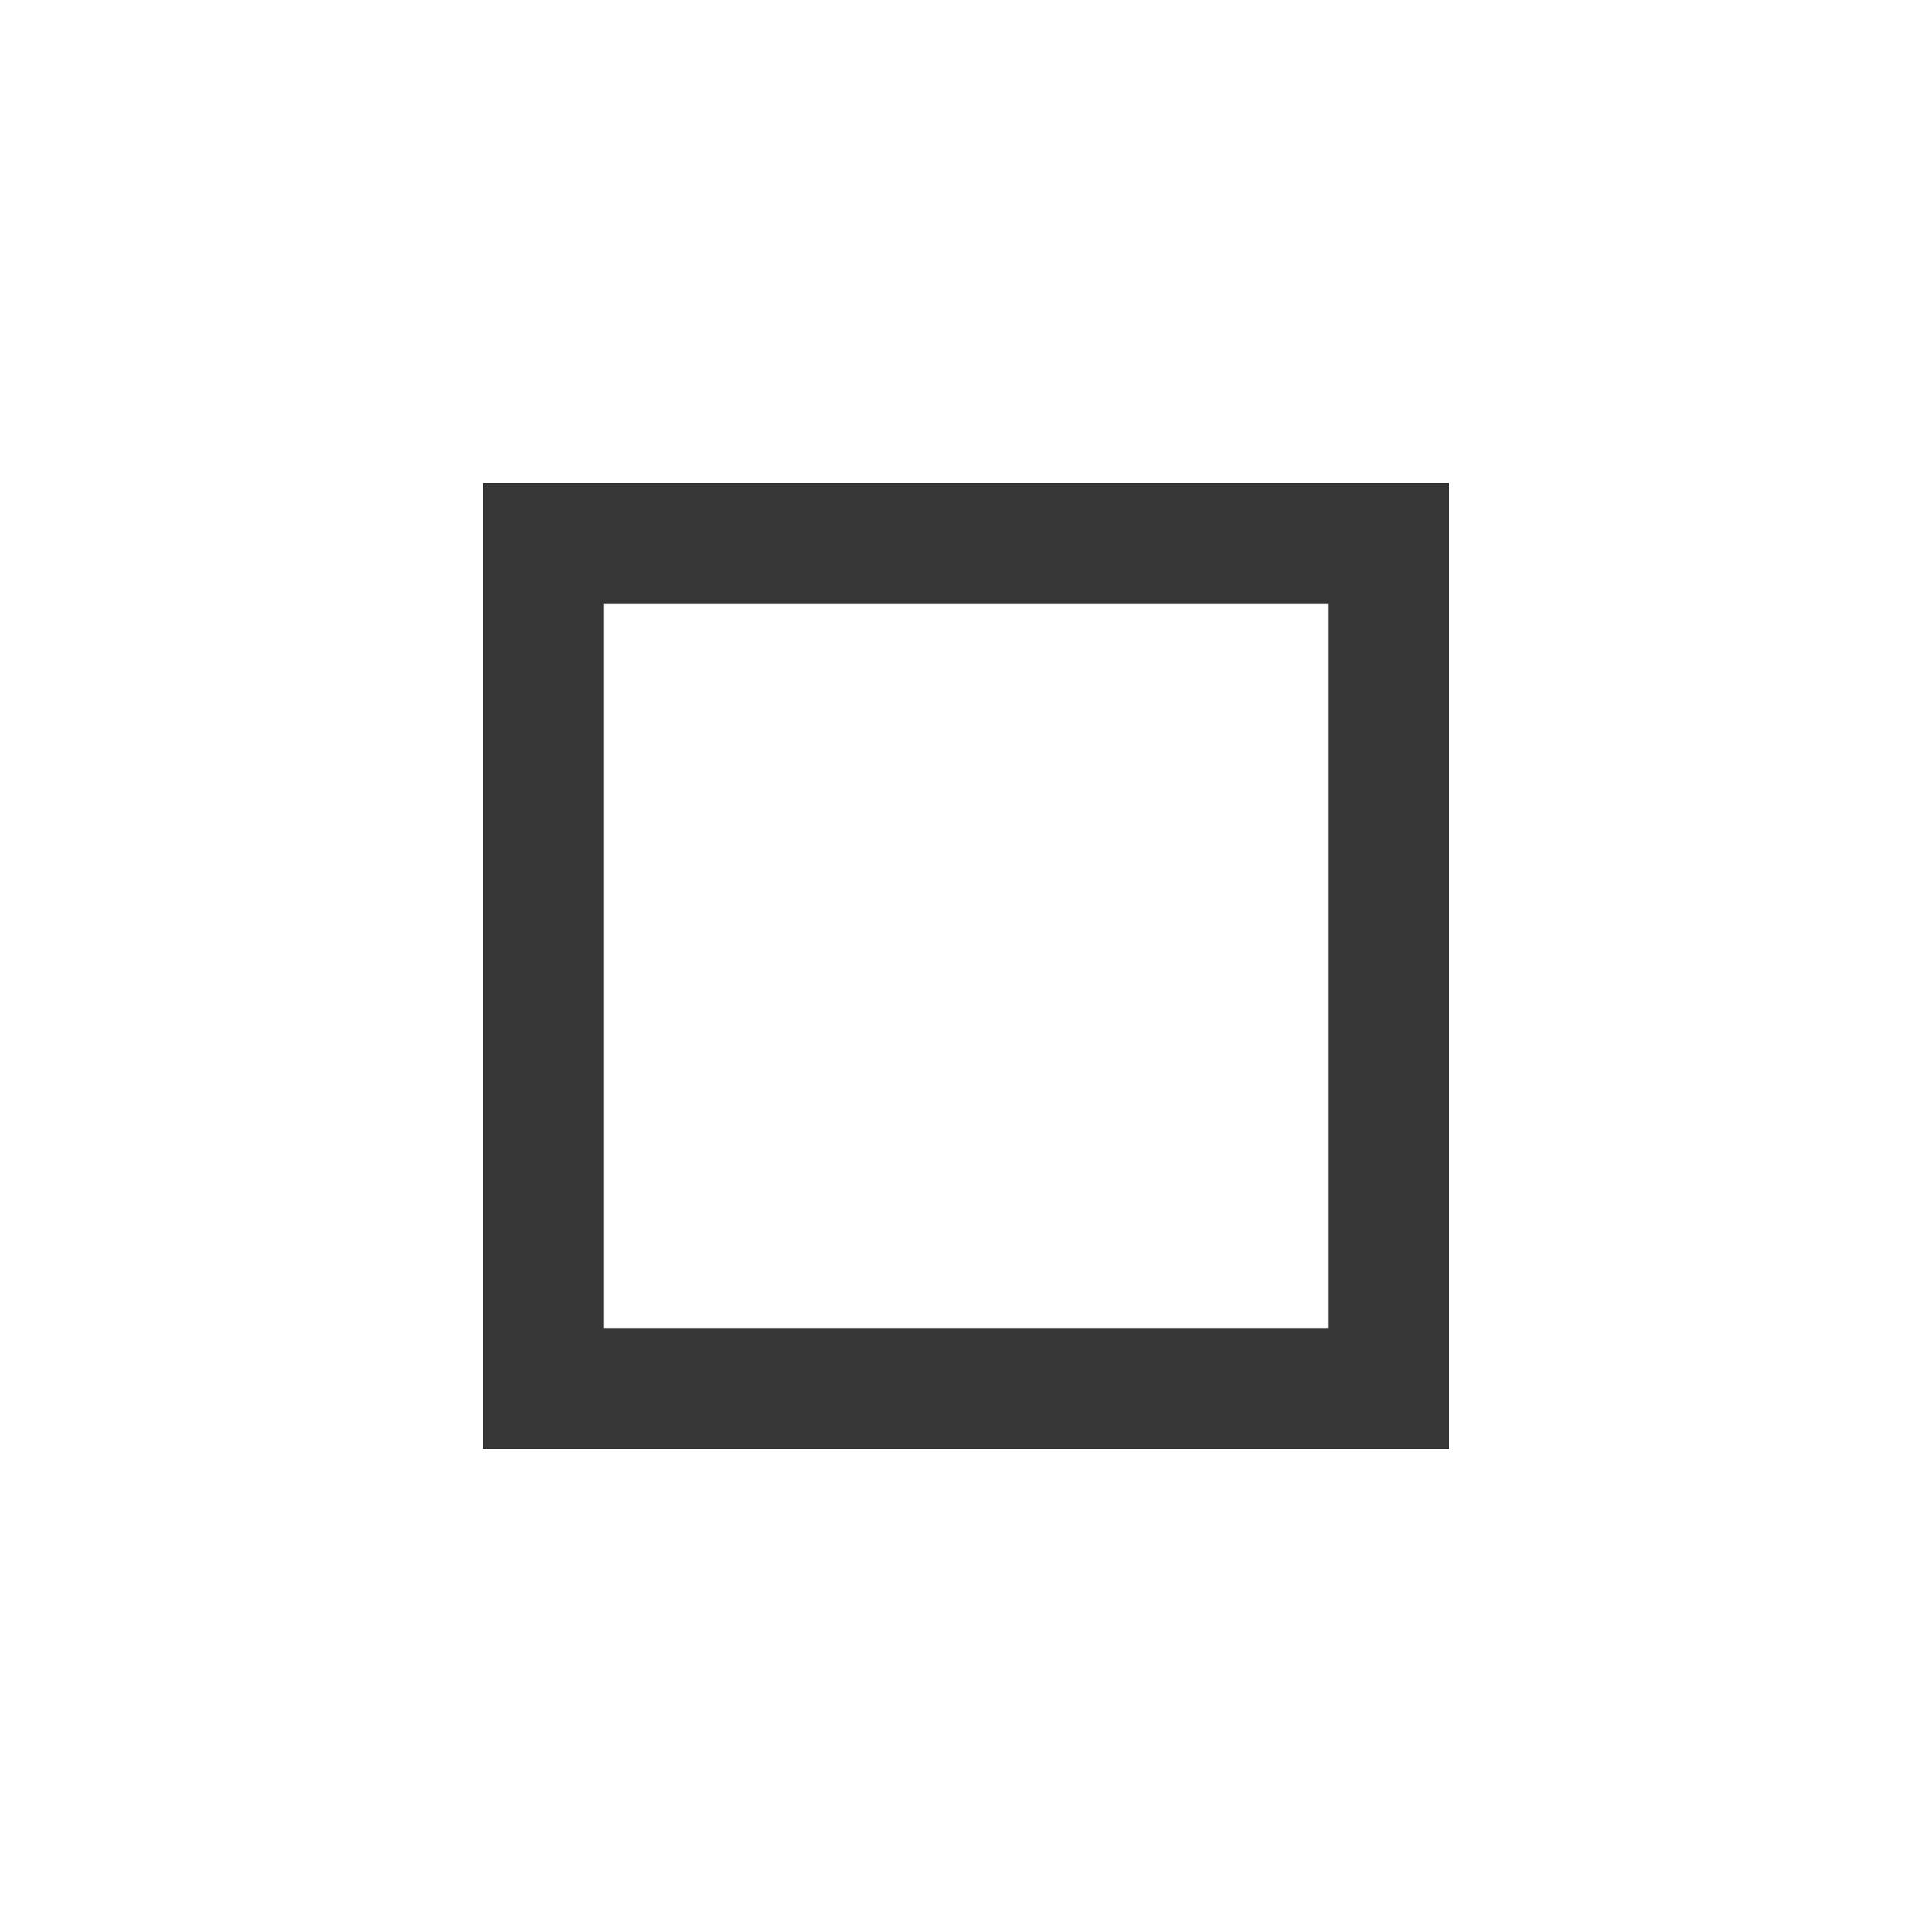
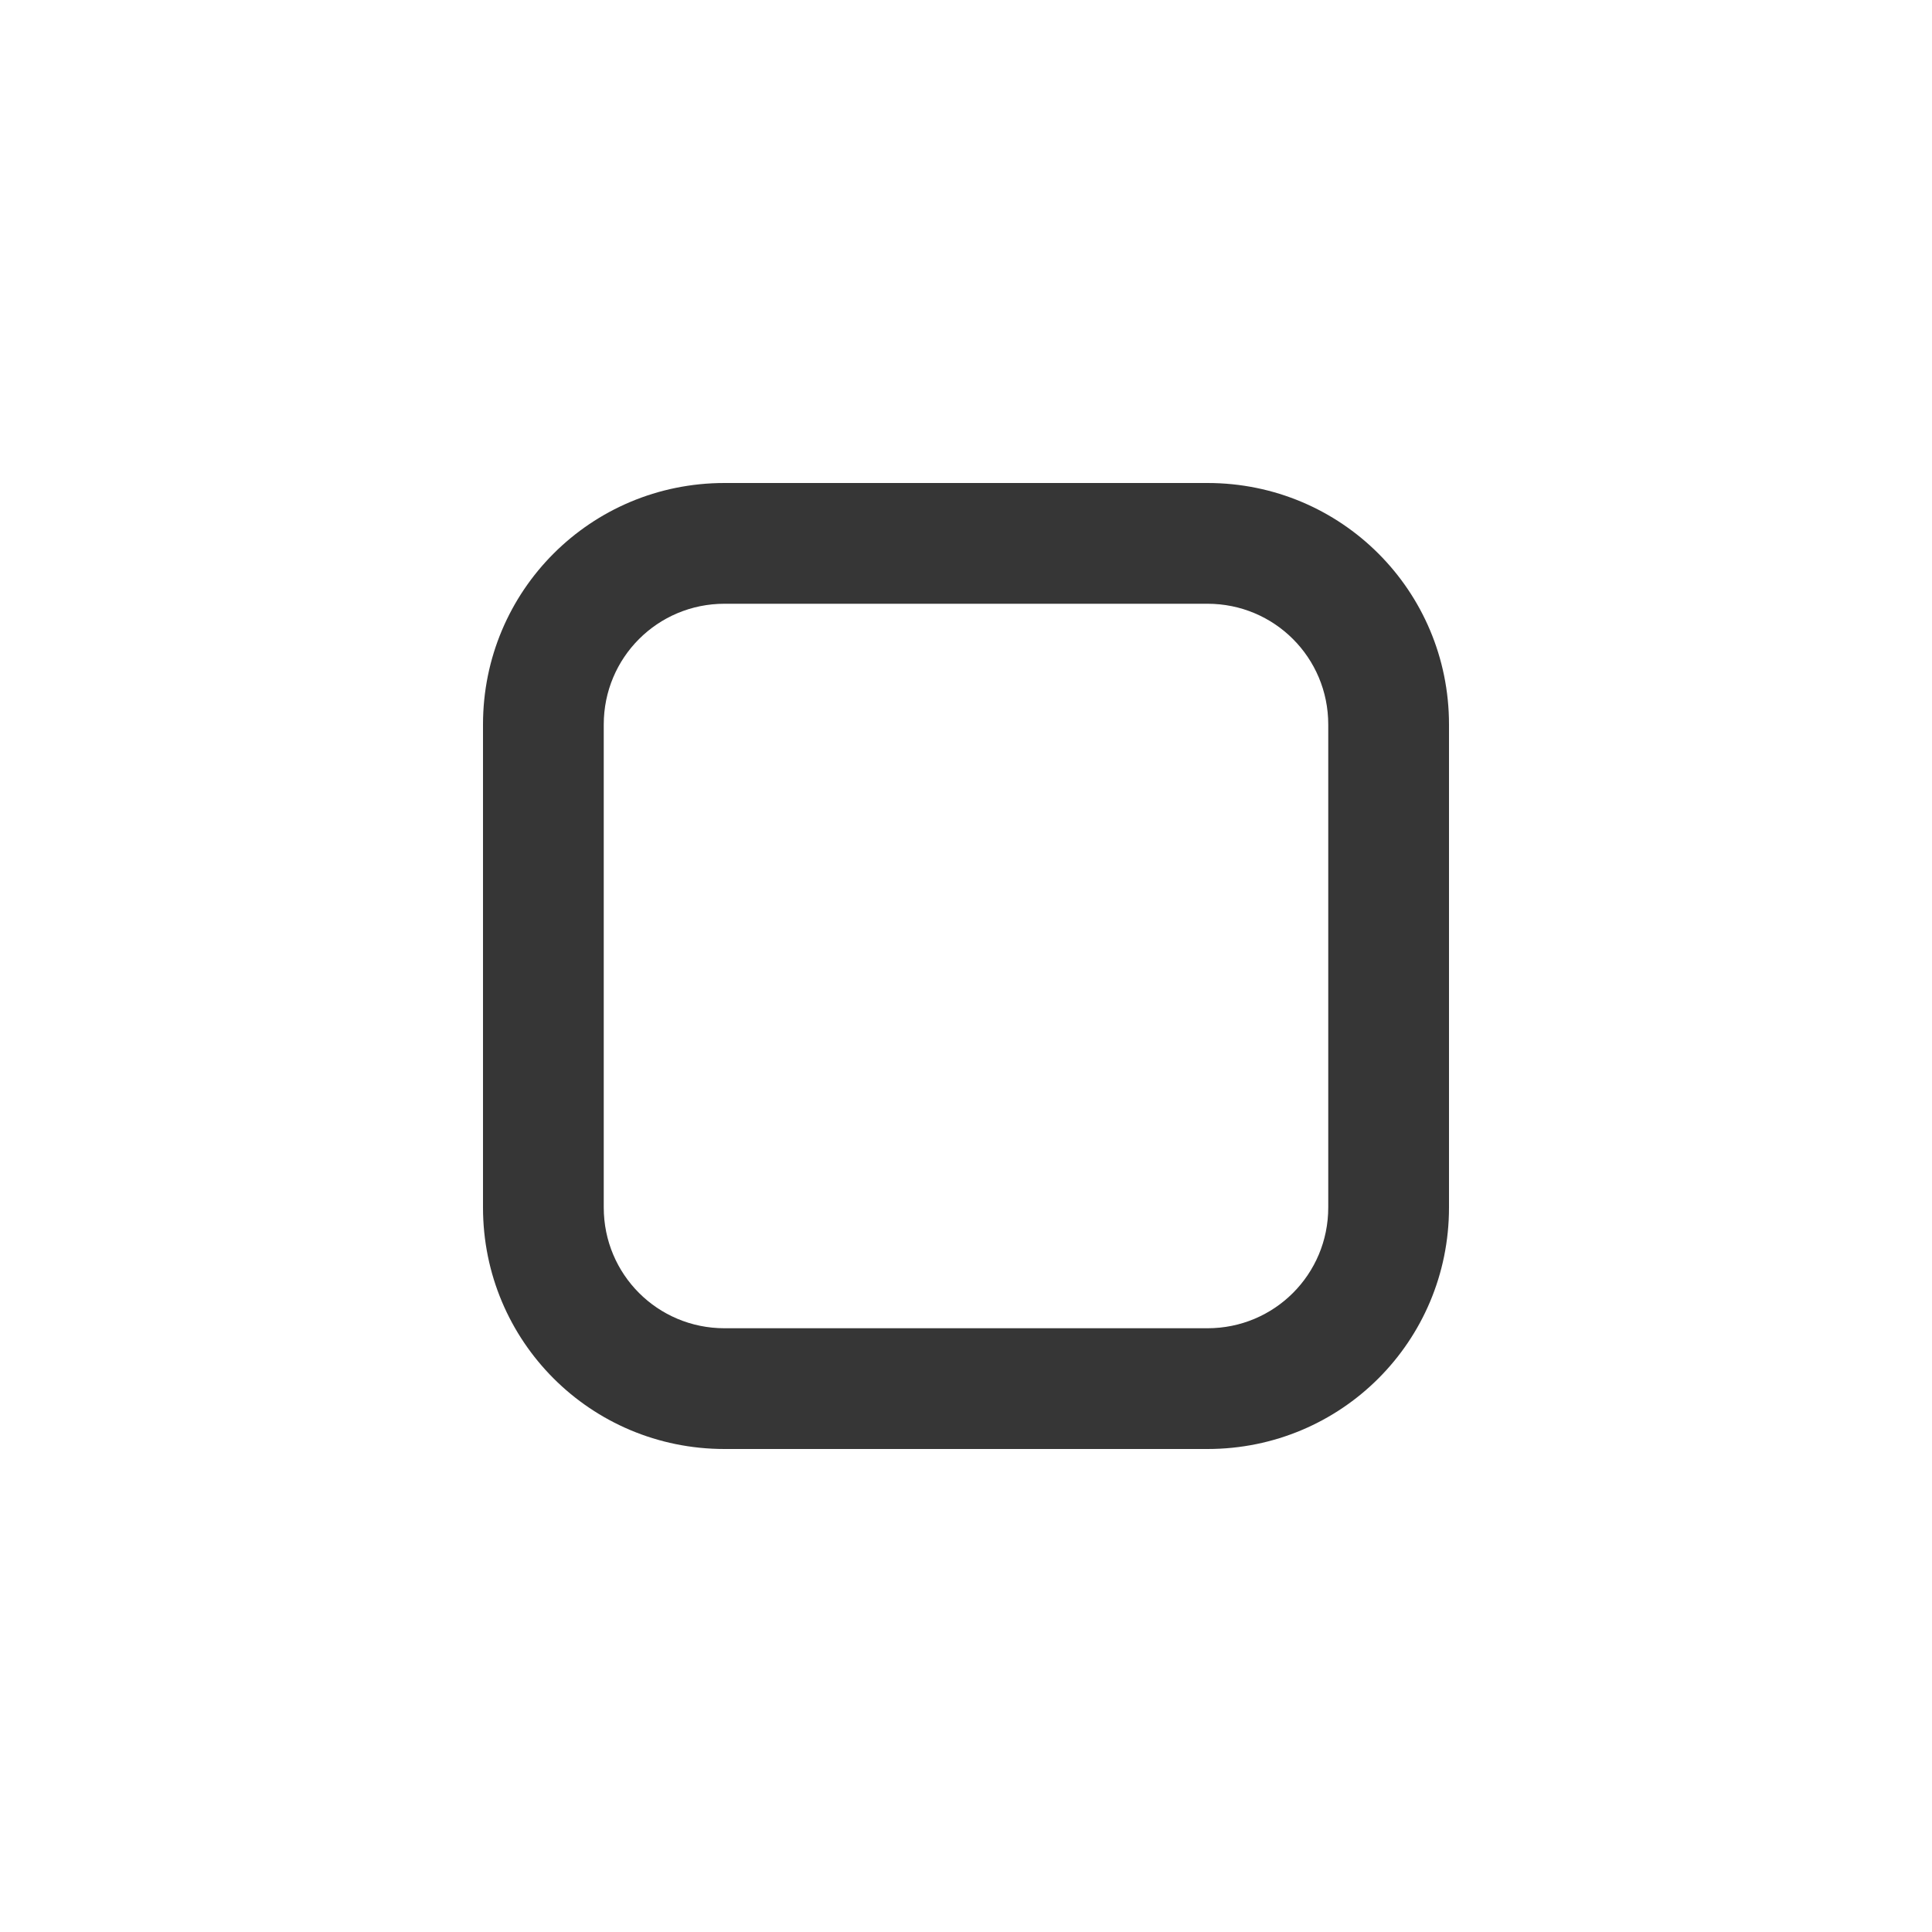
- <svg xmlns="http://www.w3.org/2000/svg" height="16" width="16">
-   <path d="M4 4v8h8V4zm1 1h6v6H5z" style="line-height:normal;font-variant-ligatures:normal;font-variant-position:normal;font-variant-caps:normal;font-variant-numeric:normal;font-variant-alternates:normal;font-feature-settings:normal;text-indent:0;text-align:start;text-decoration-line:none;text-decoration-style:solid;text-decoration-color:#000;text-transform:none;text-orientation:mixed;shape-padding:0;isolation:auto;mix-blend-mode:normal" color="#000" font-weight="400" font-family="sans-serif" white-space="normal" overflow="visible" fill="#363636" />
+ <svg xmlns="http://www.w3.org/2000/svg" height="16" width="16" version="1.1" id="svg4">
+   <defs id="defs8" />
+   <path id="rect847" style="fill:#363636;stroke-width:4;stroke-linecap:round;stroke-linejoin:round;fill-opacity:1" d="M 6 4 C 4.892 4 4 4.892 4 6 L 4 10 C 4 11.108 4.892 12 6 12 L 10 12 C 11.108 12 12 11.108 12 10 L 12 6 C 12 4.892 11.108 4 10 4 L 6 4 z M 6 5 L 10 5 C 10.554 5 11 5.446 11 6 L 11 10 C 11 10.554 10.554 11 10 11 L 6 11 C 5.446 11 5 10.554 5 10 L 5 6 C 5 5.446 5.446 5 6 5 z " />
</svg>
